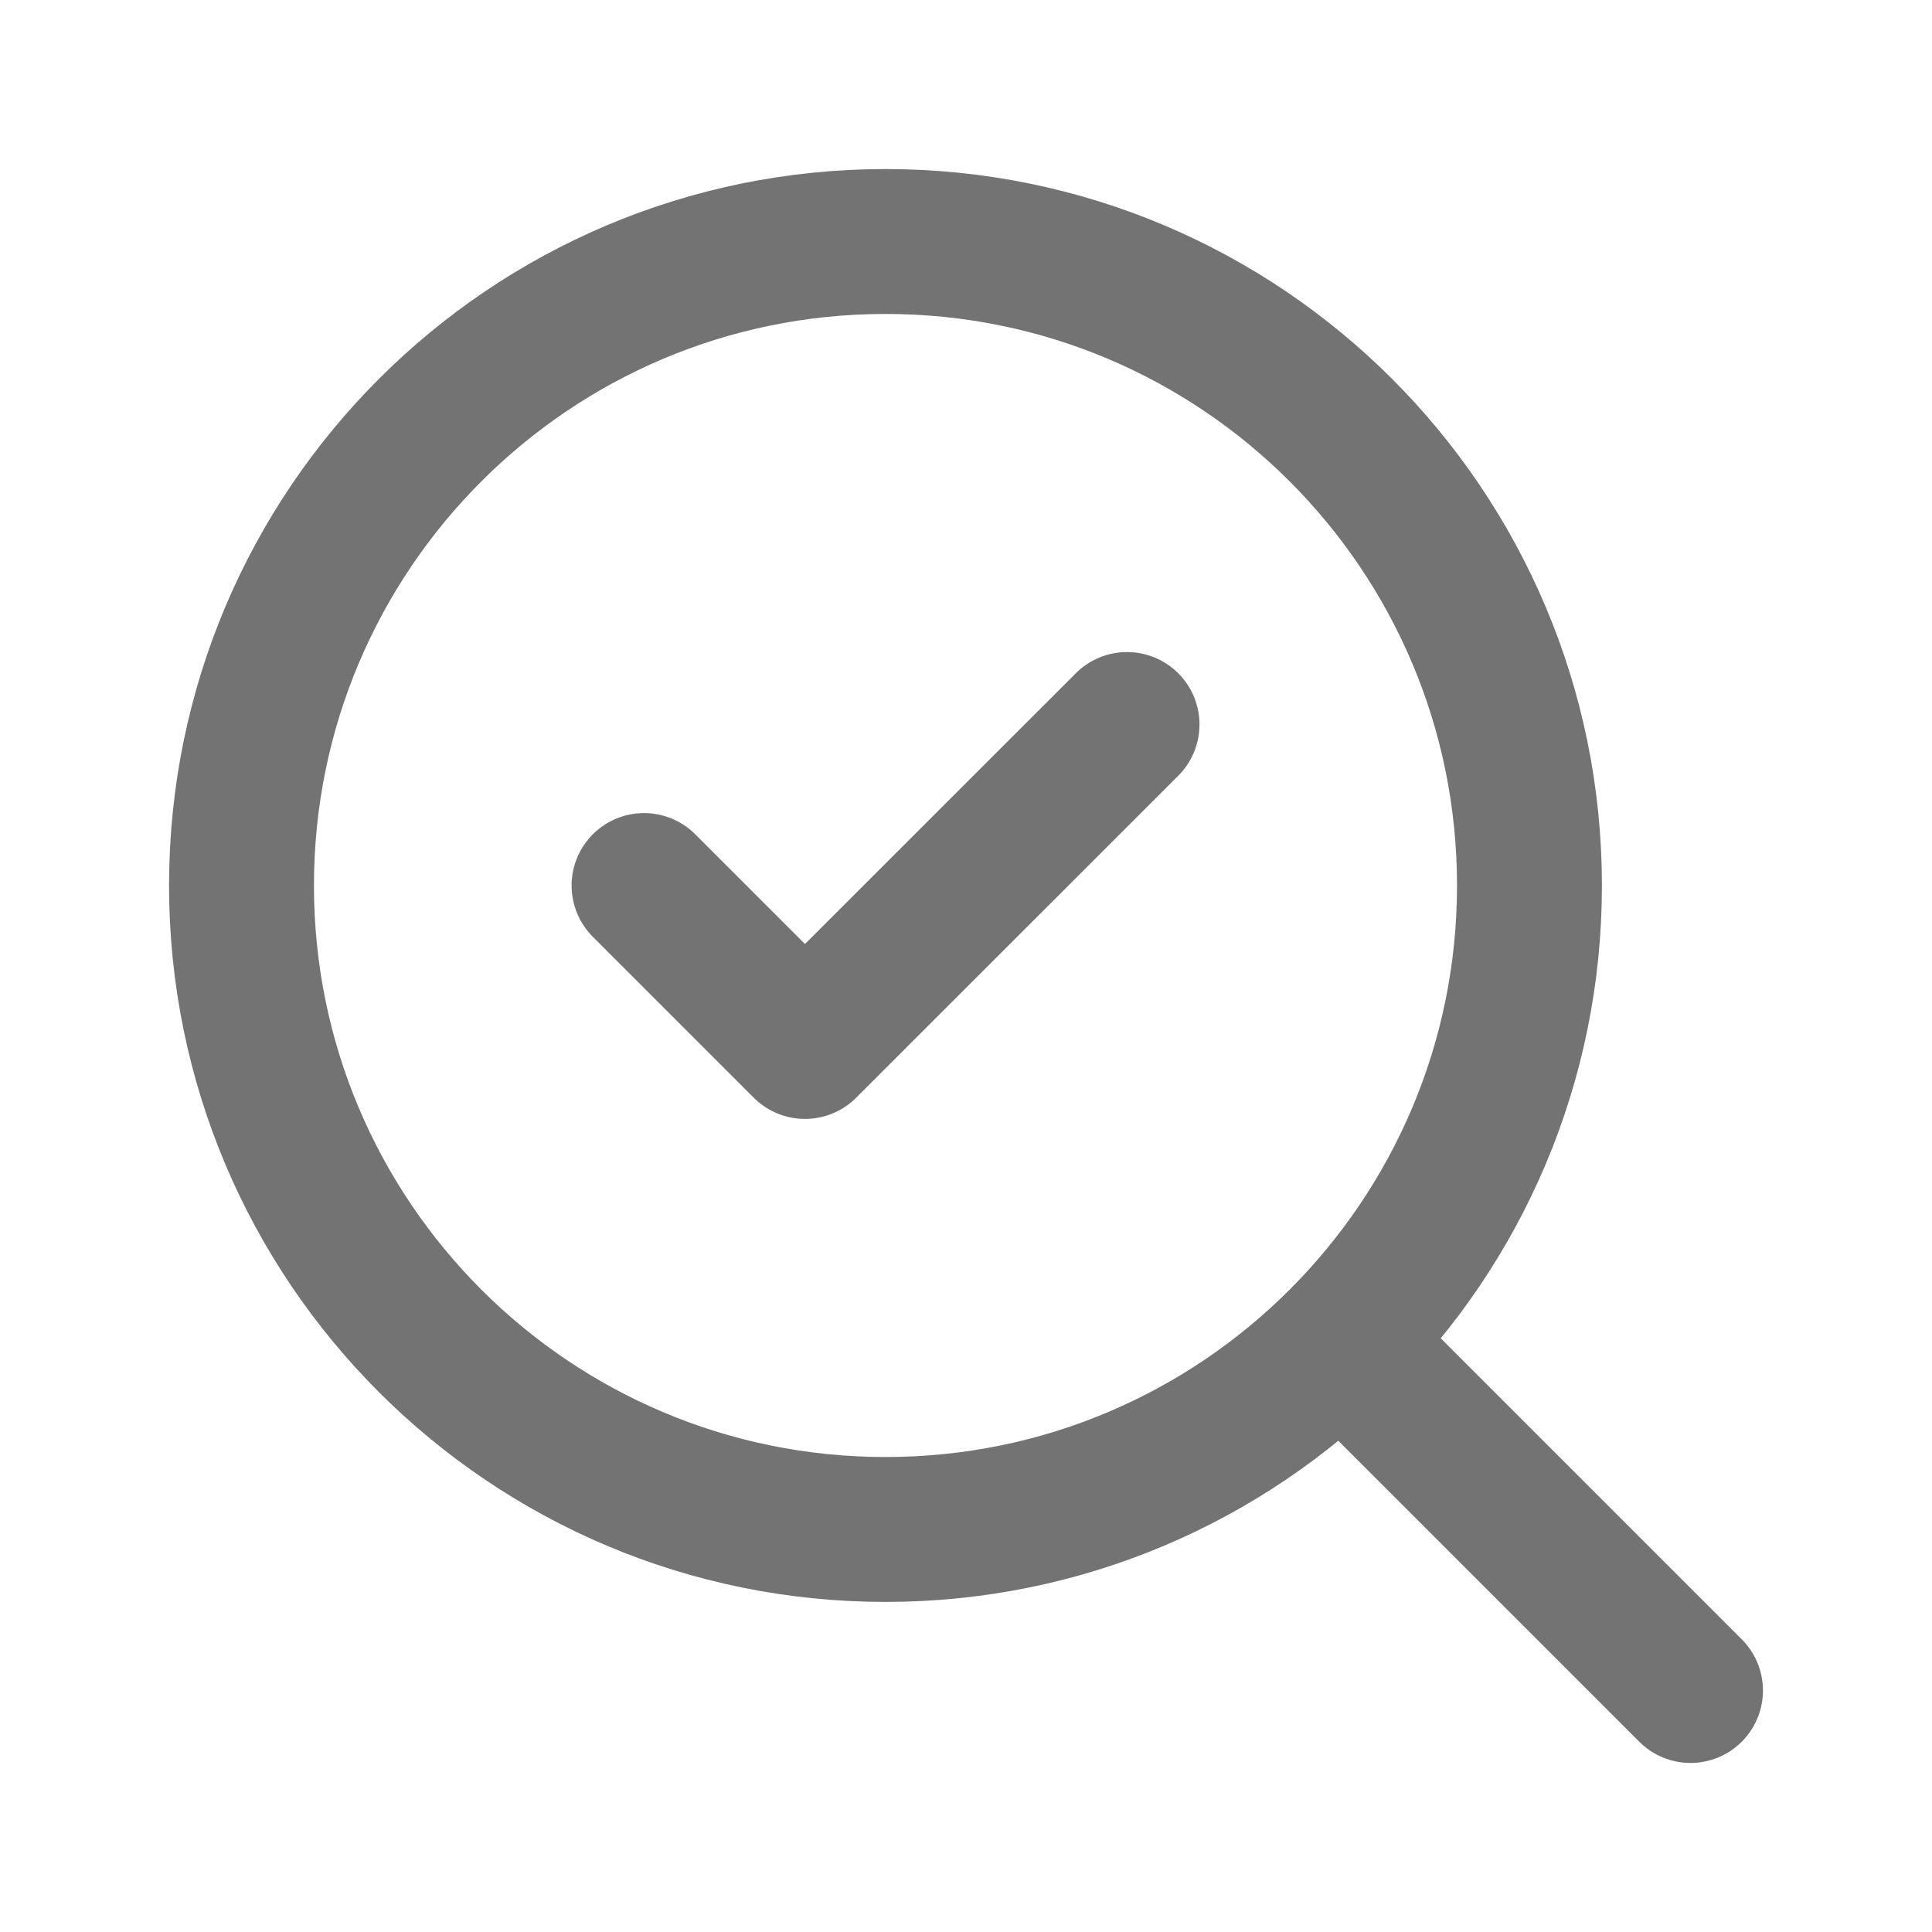
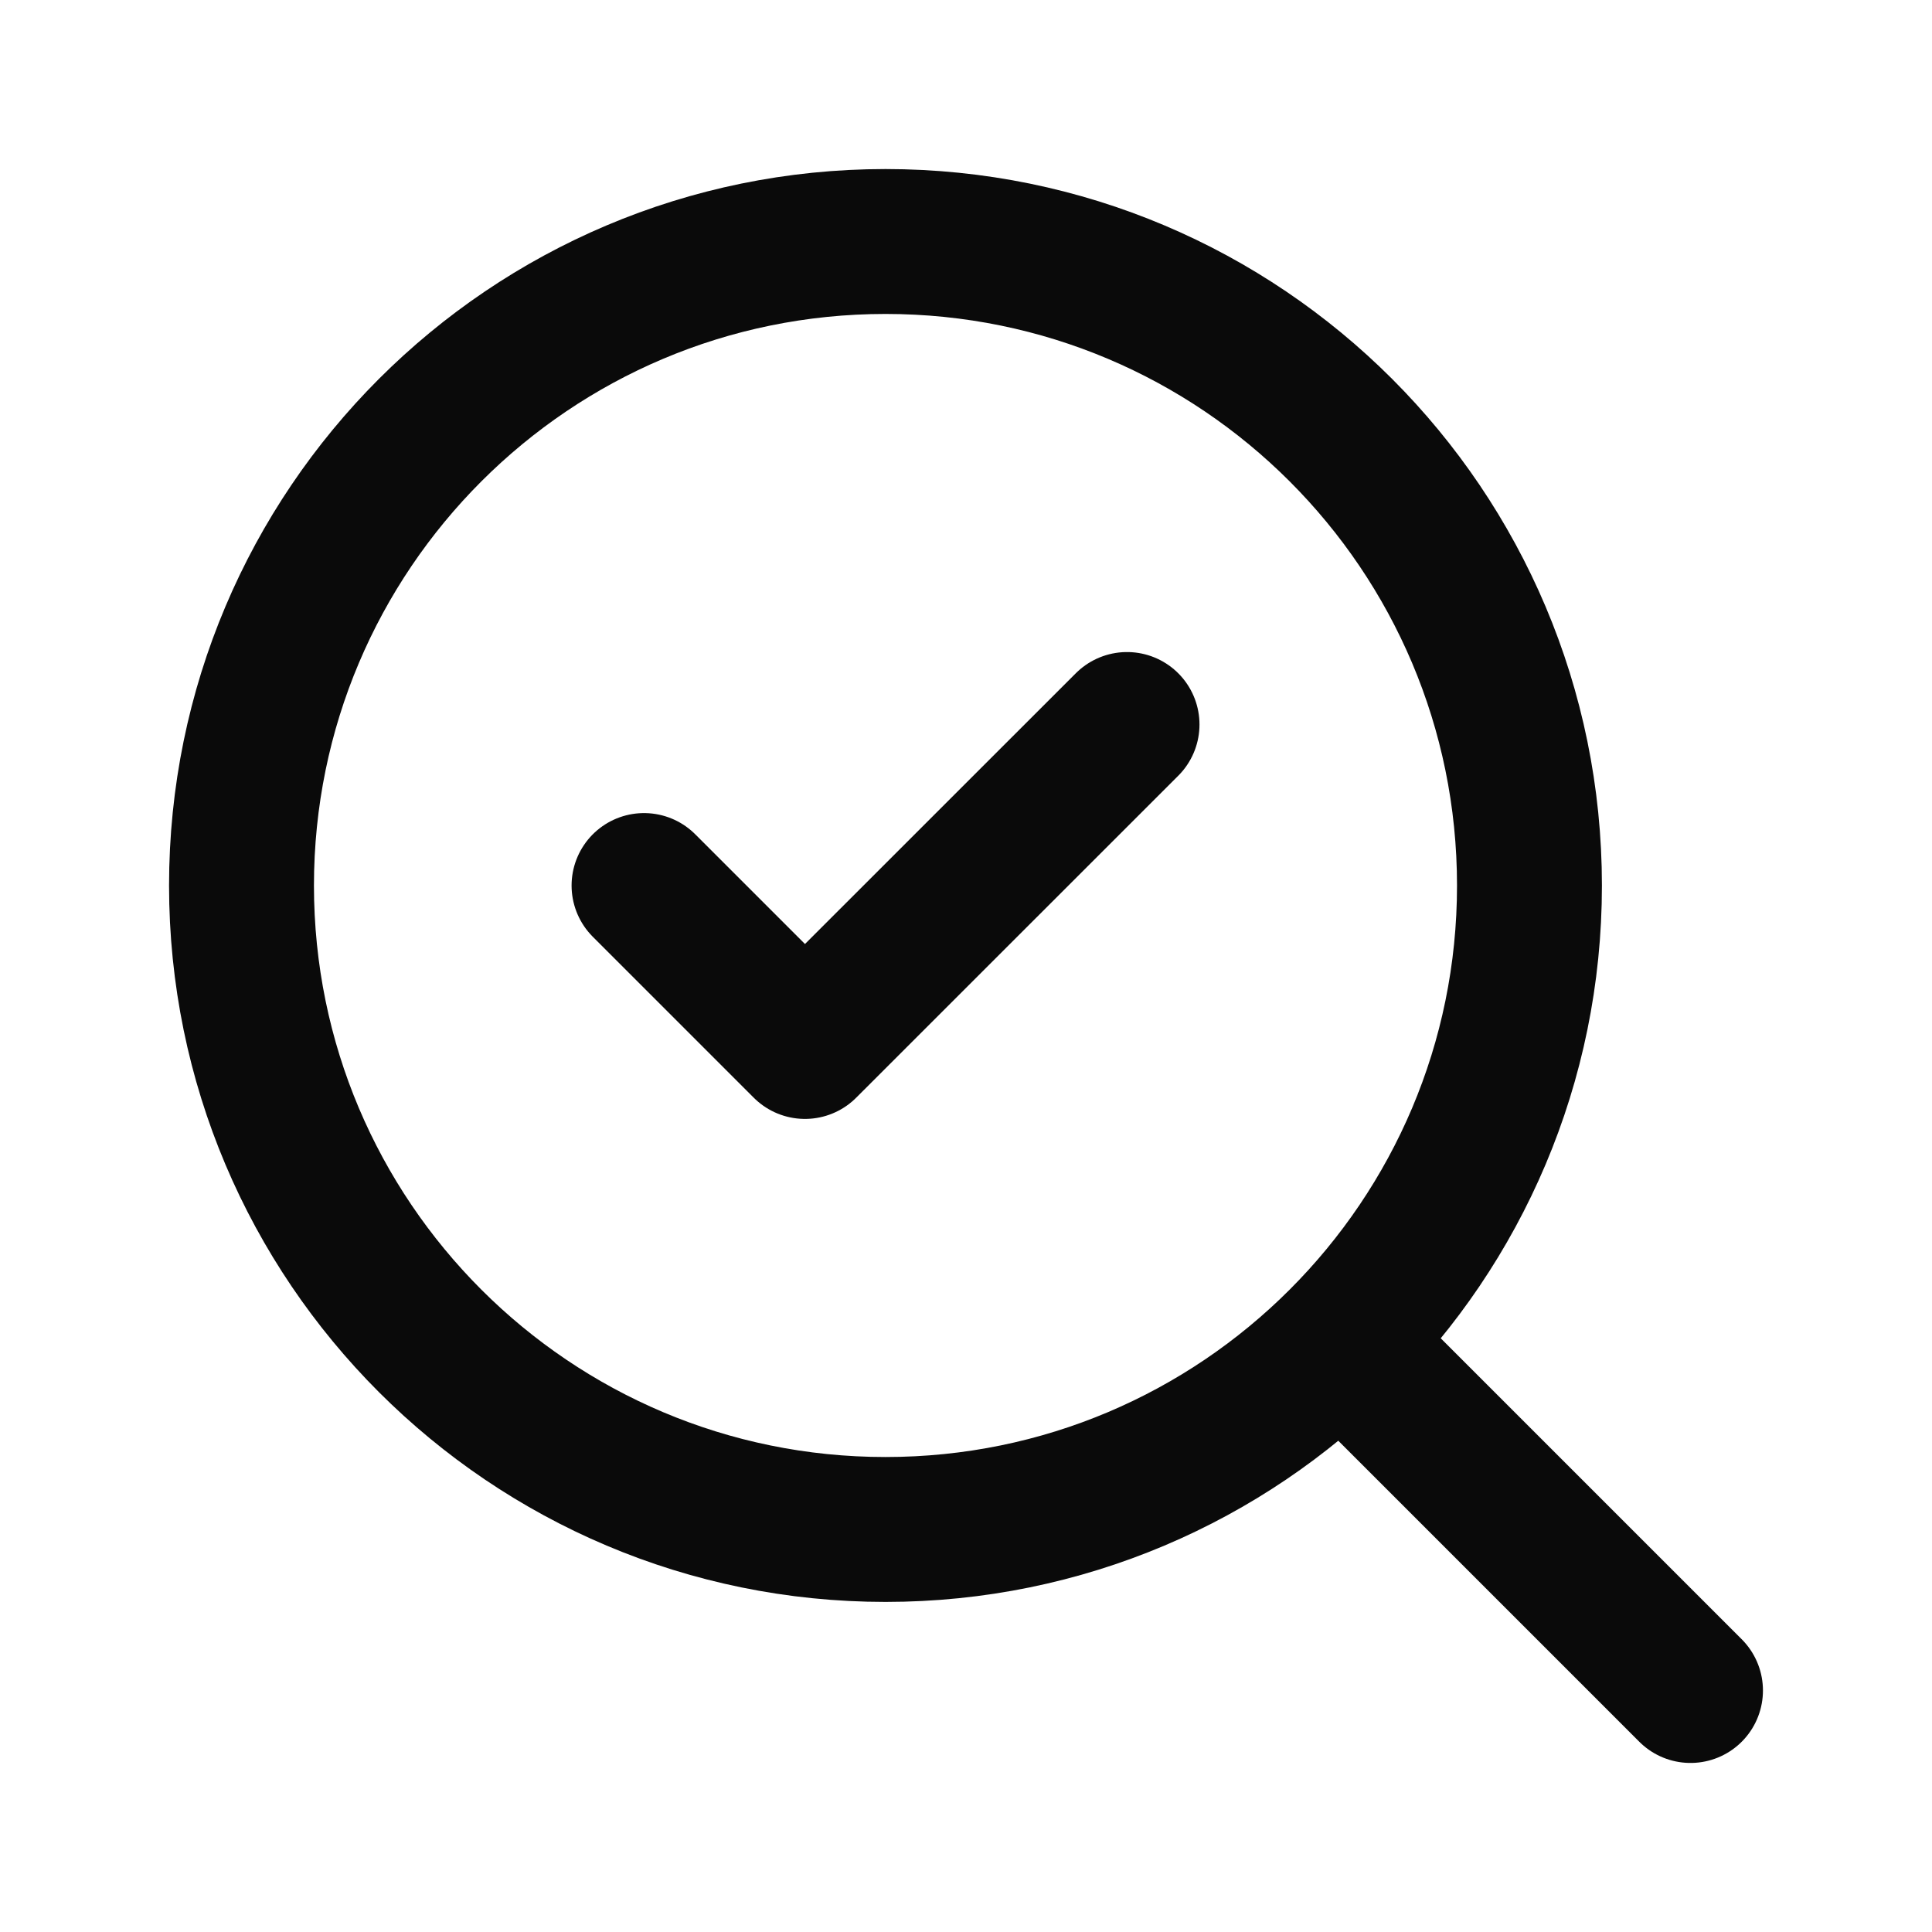
<svg xmlns="http://www.w3.org/2000/svg" width="20" height="20" viewBox="0 0 20 20" fill="none">
-   <path d="M6.667 9.167L8.333 10.833L11.667 7.5M17.5 17.5L13.917 13.917M15.833 9.167C15.833 12.849 12.849 15.833 9.167 15.833C5.485 15.833 2.5 12.849 2.5 9.167C2.5 5.485 5.485 2.5 9.167 2.5C12.849 2.5 15.833 5.485 15.833 9.167Z" stroke="#737373" stroke-width="1.5" stroke-linecap="round" stroke-linejoin="round" />
+   <path d="M6.667 9.167L8.333 10.833L11.667 7.5M17.5 17.5L13.917 13.917M15.833 9.167C15.833 12.849 12.849 15.833 9.167 15.833C5.485 15.833 2.5 12.849 2.5 9.167C2.5 5.485 5.485 2.5 9.167 2.5C12.849 2.5 15.833 5.485 15.833 9.167Z" stroke="#0A0A0A" stroke-width="1.5" stroke-linecap="round" stroke-linejoin="round" />
</svg>
